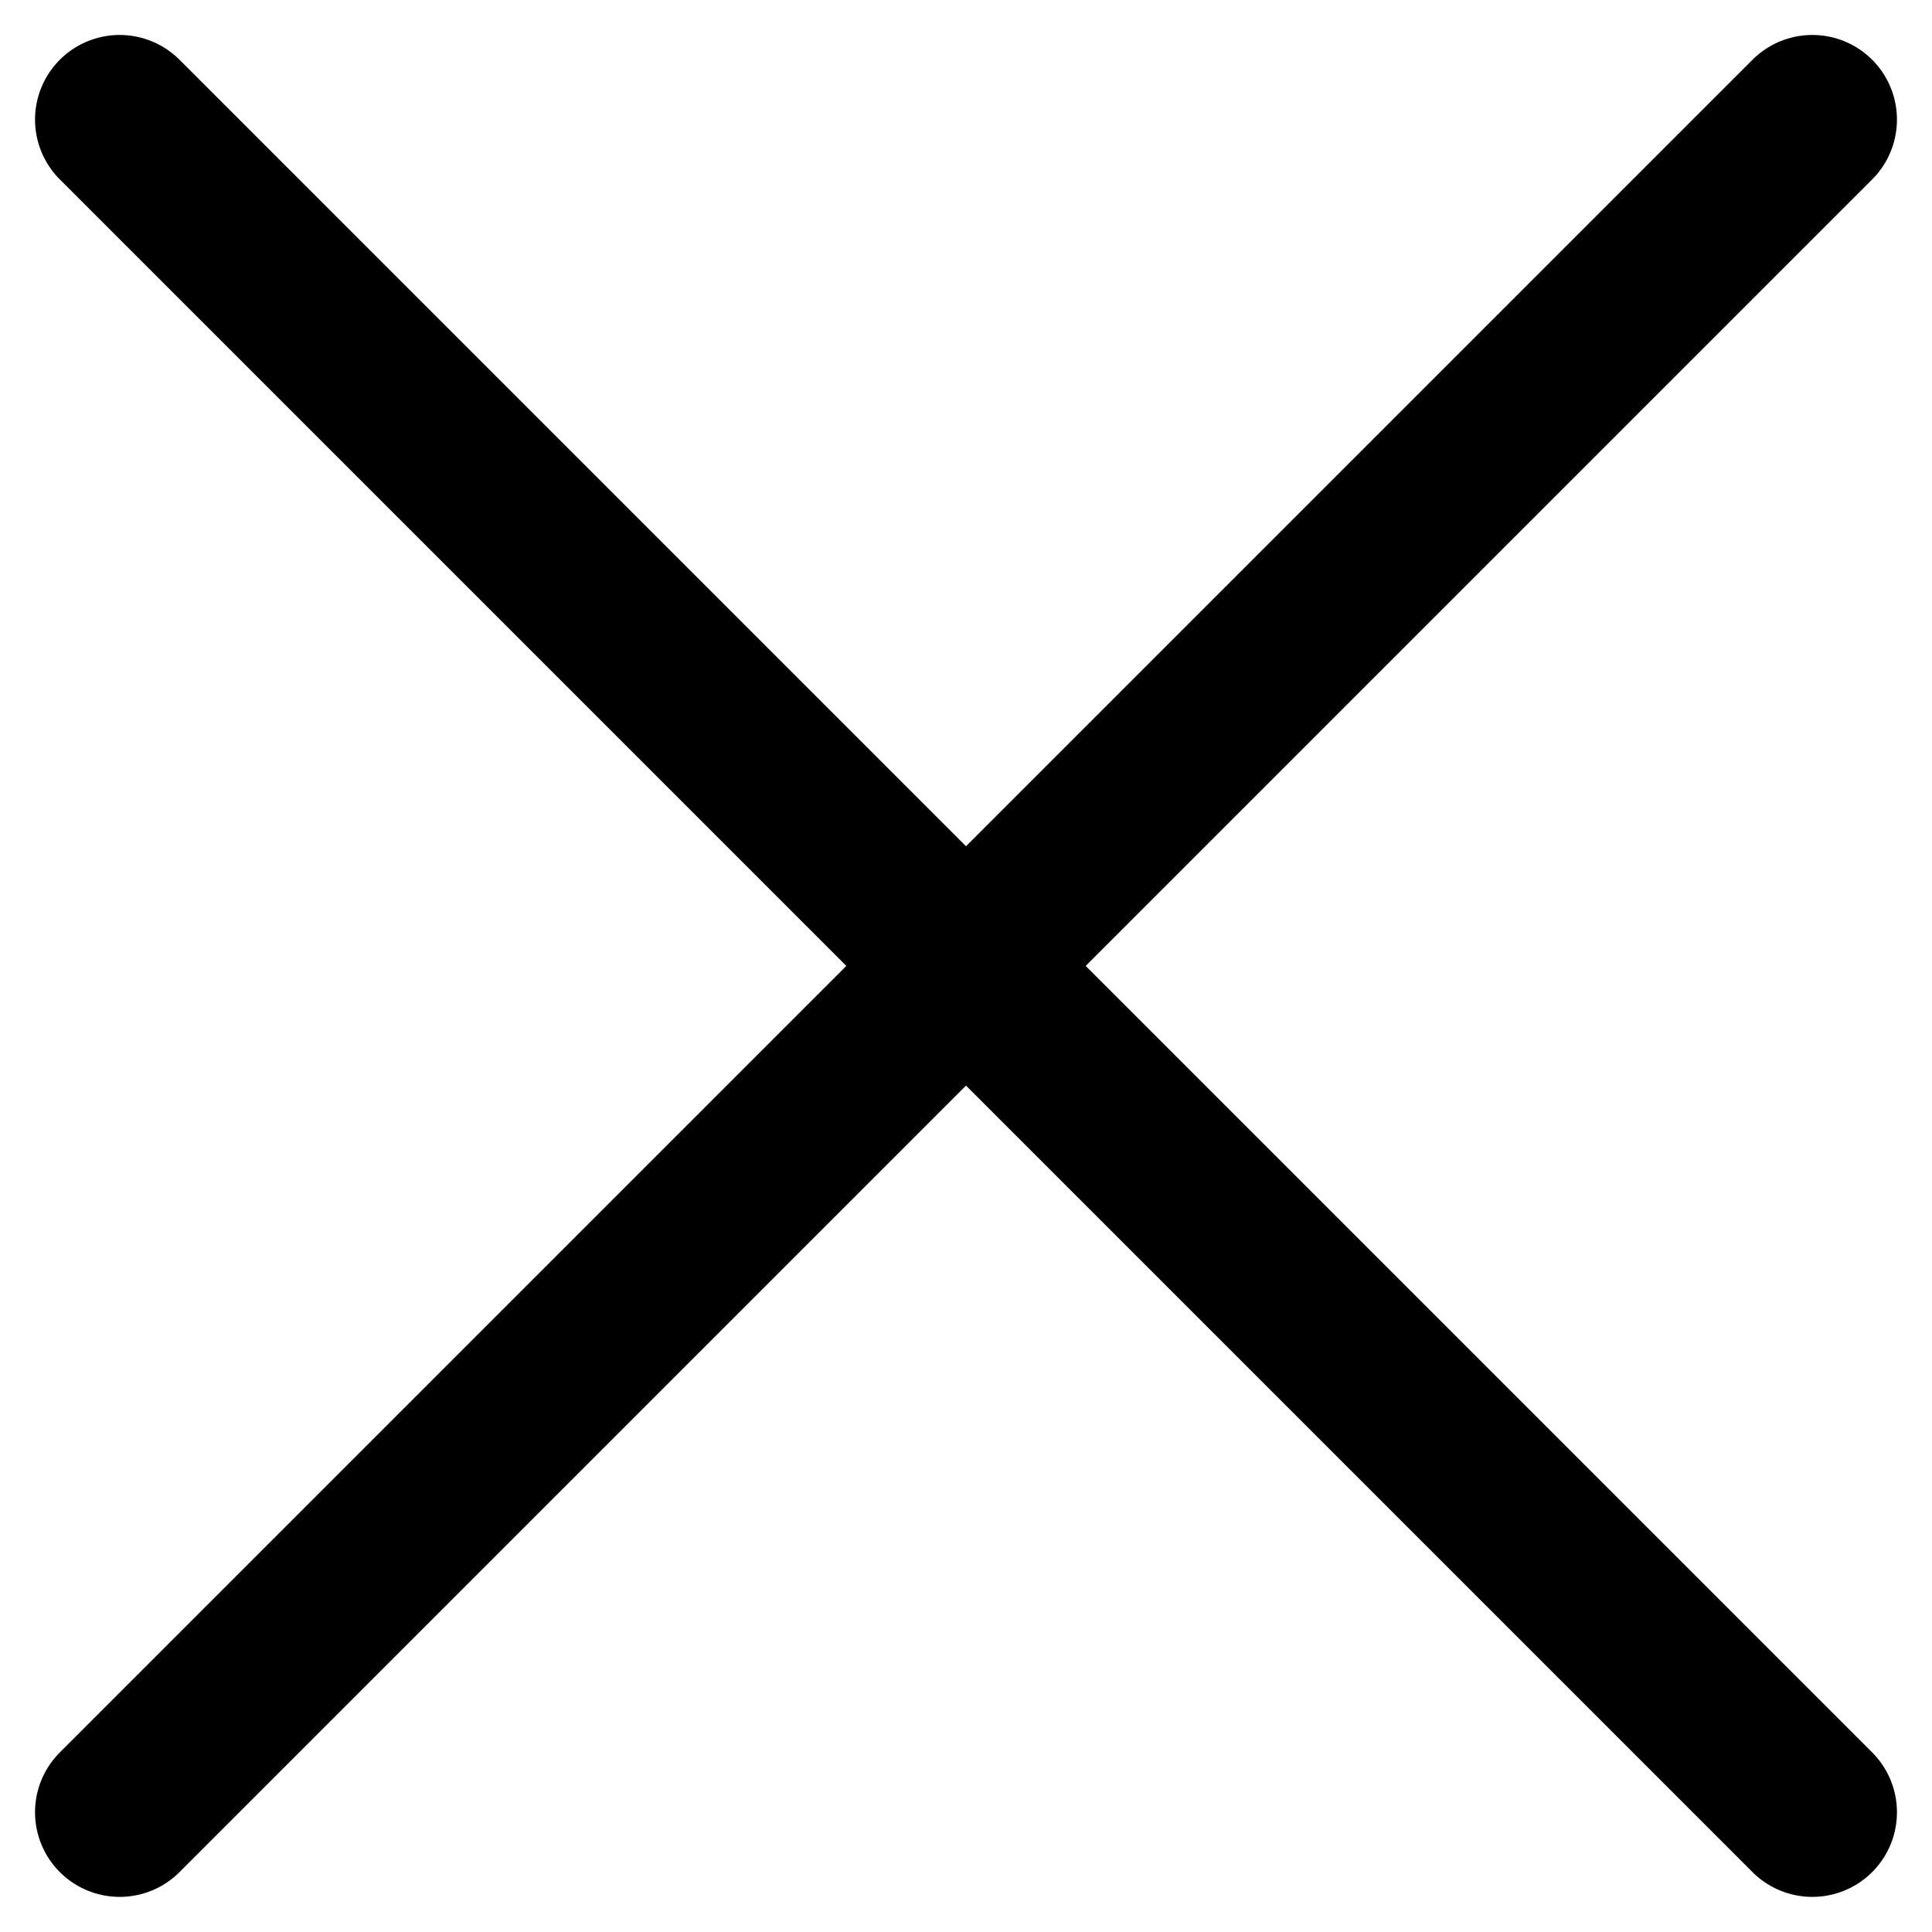
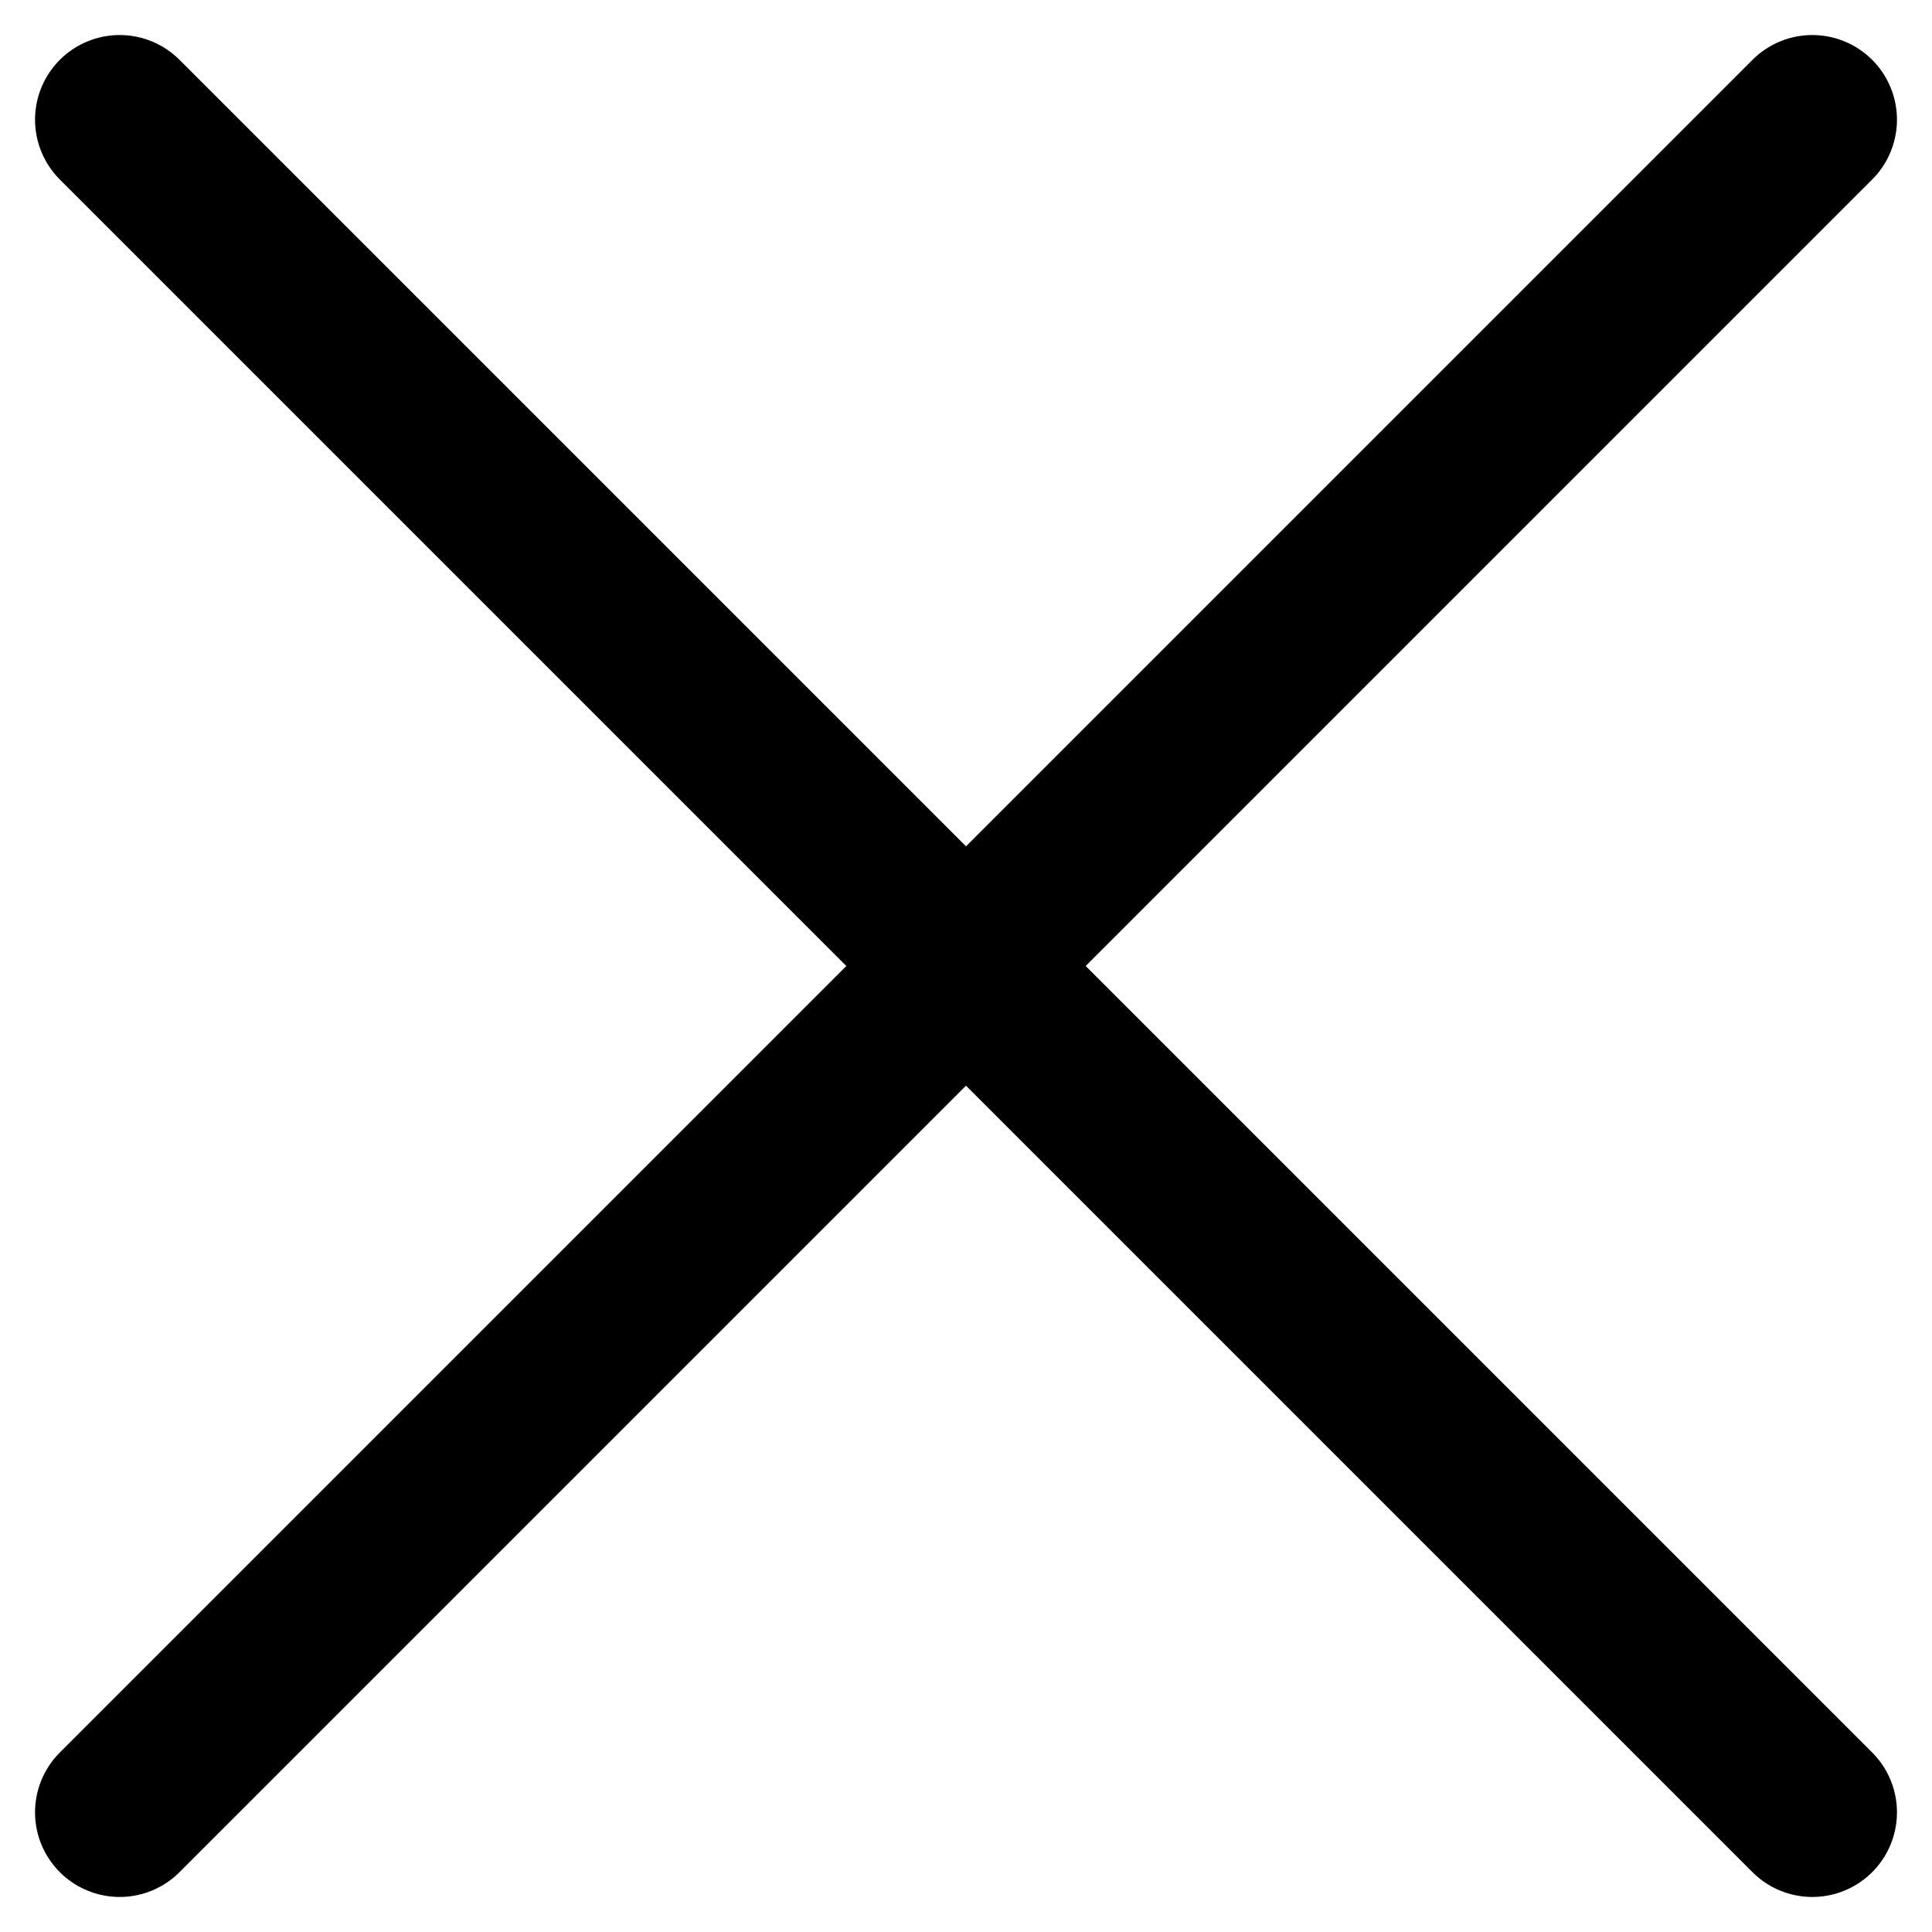
- <svg xmlns="http://www.w3.org/2000/svg" focusable="false" width="22.828" height="22.828" viewBox="0 0 22.828 22.828">
-   <defs>
-     <style>.a{fill:none;stroke:#000;stroke-linecap:round;stroke-linejoin:round;stroke-width:2px;}</style>
-   </defs>
-   <g transform="translate(-1685.211 -12594.44)">
-     <line class="a" x1="20" y2="20" transform="translate(1686.625 12595.854)" />
-     <line class="a" x1="20" y1="20" transform="translate(1686.625 12595.854)" />
+ <svg xmlns="http://www.w3.org/2000/svg" focusable="false" height="22.828" viewBox="0 0 22.828 22.828" width="22.828">
+   <g fill="none" stroke="#000" stroke-linecap="round" stroke-linejoin="round" stroke-width="2">
+     <path d="m21.414 1.414-20 20" />
+     <path d="m21.414 21.414-20-20" />
  </g>
</svg>
